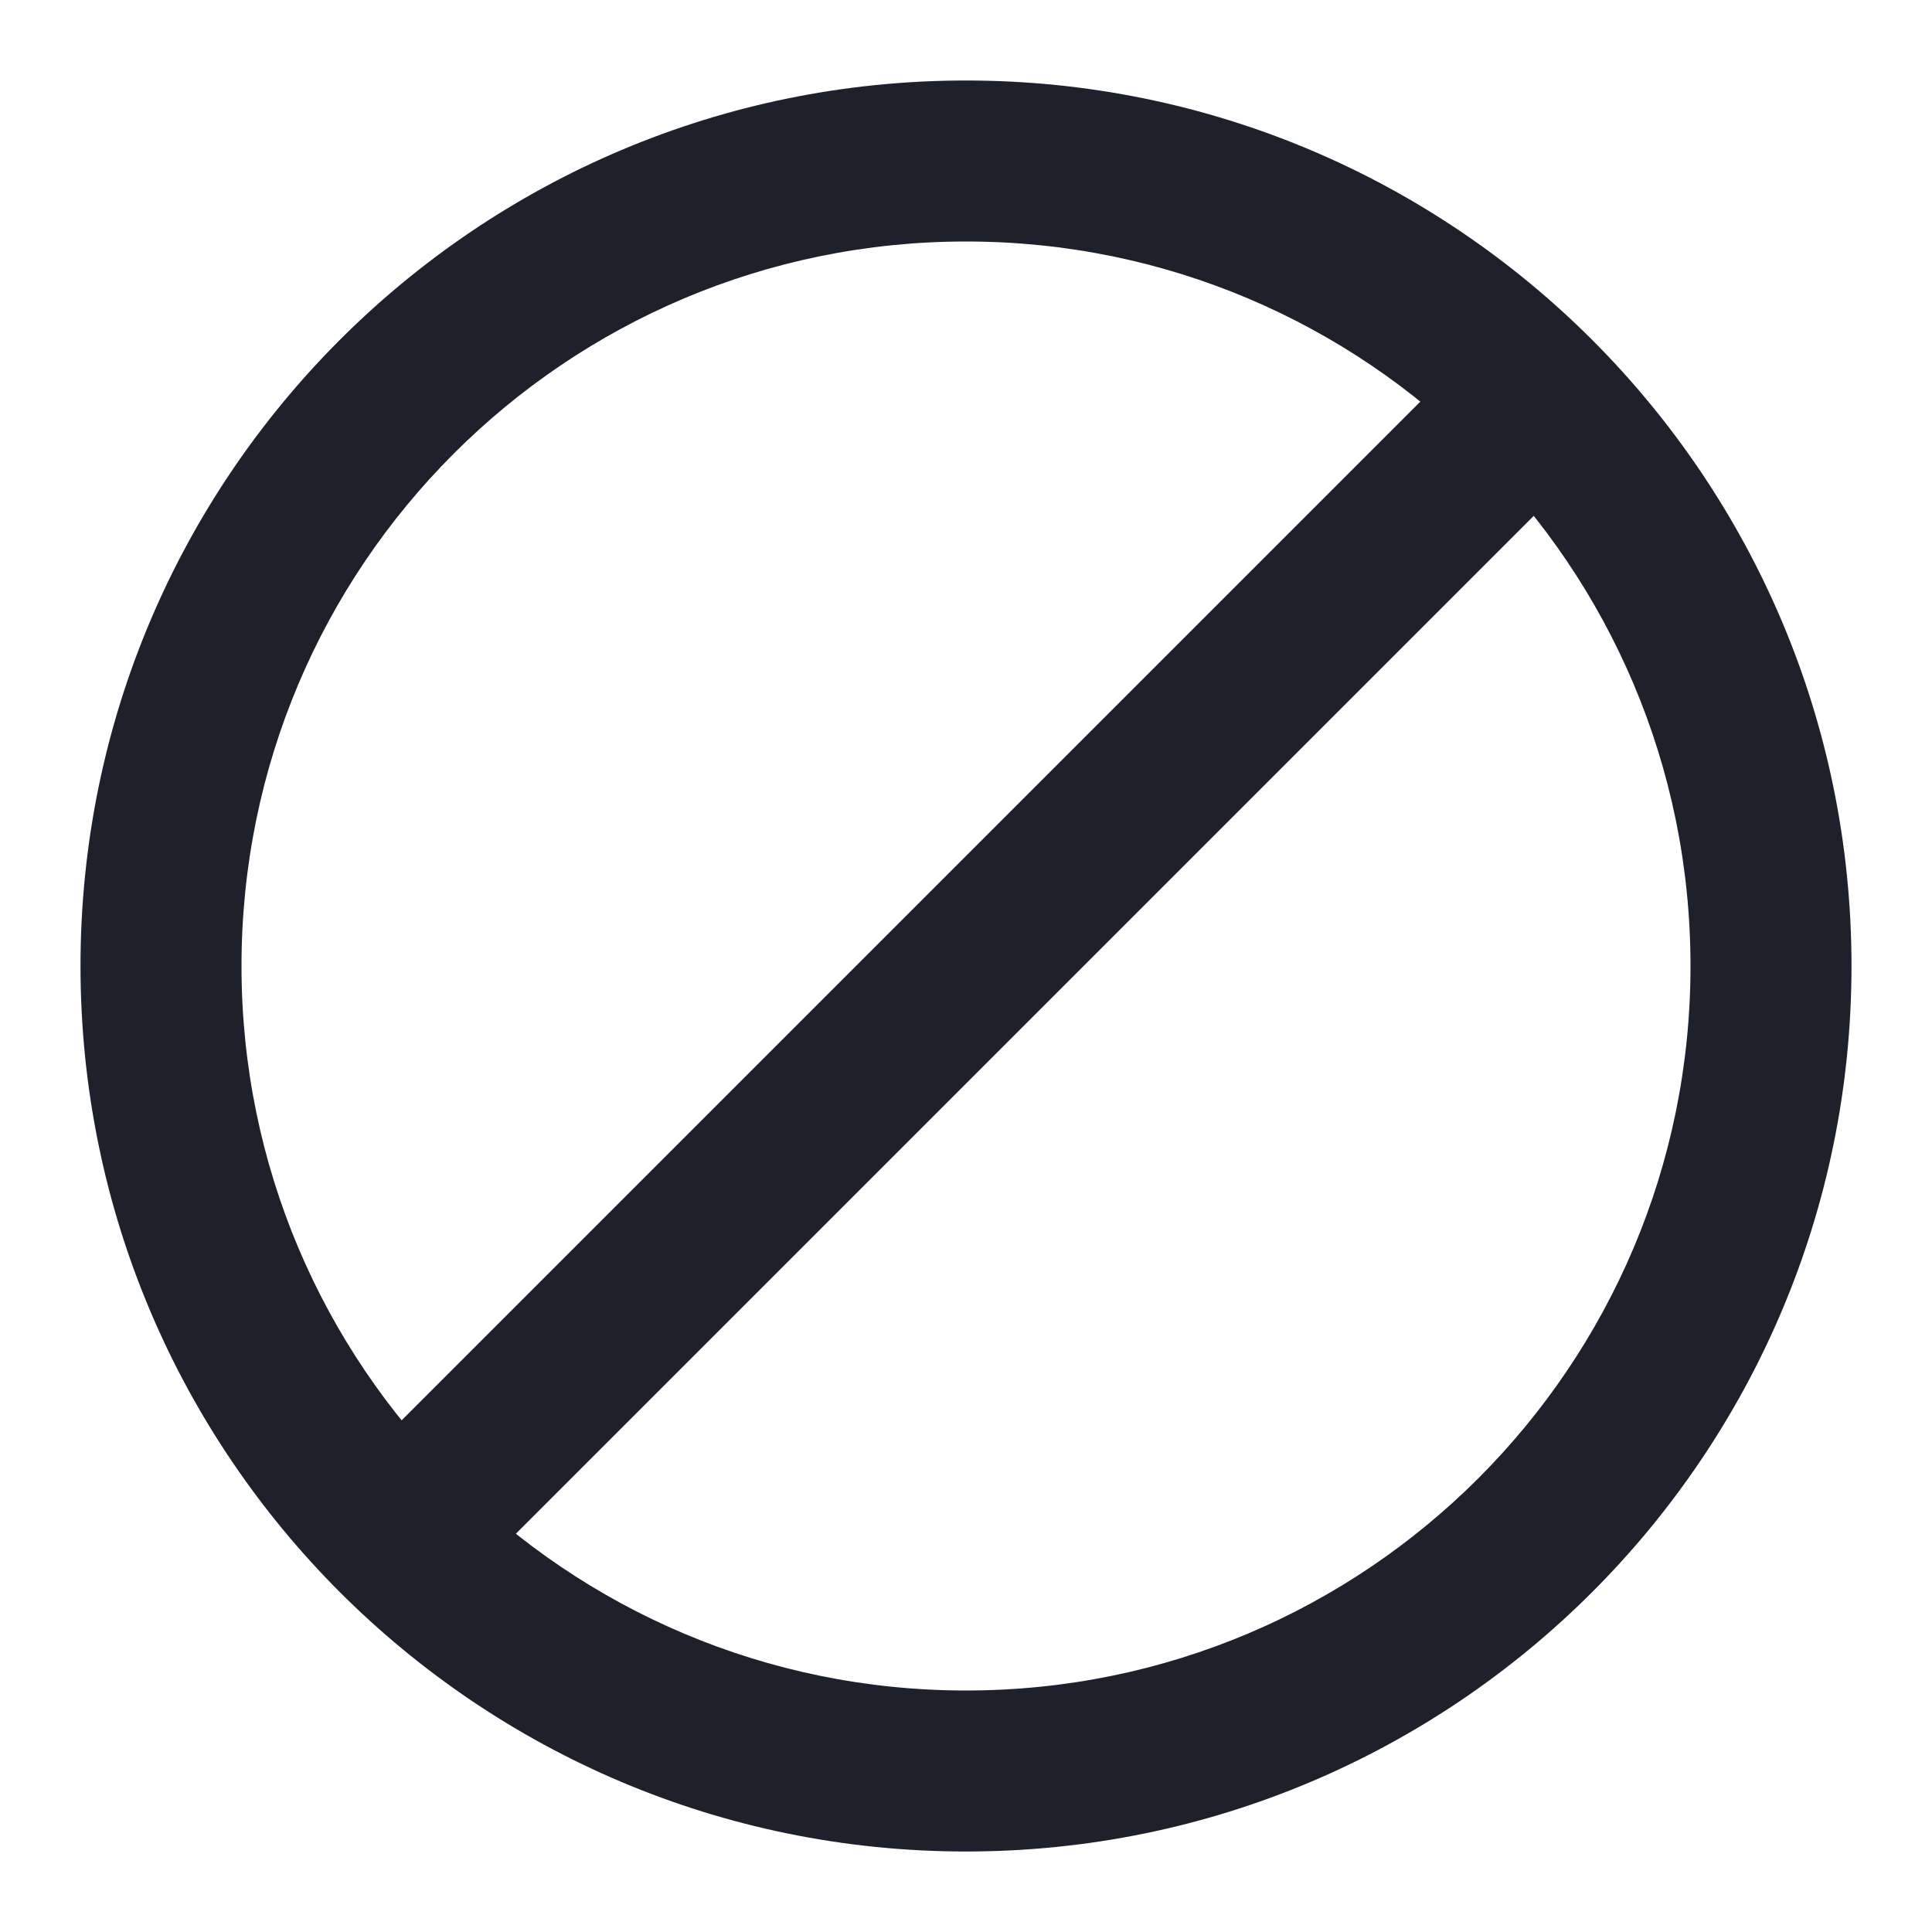
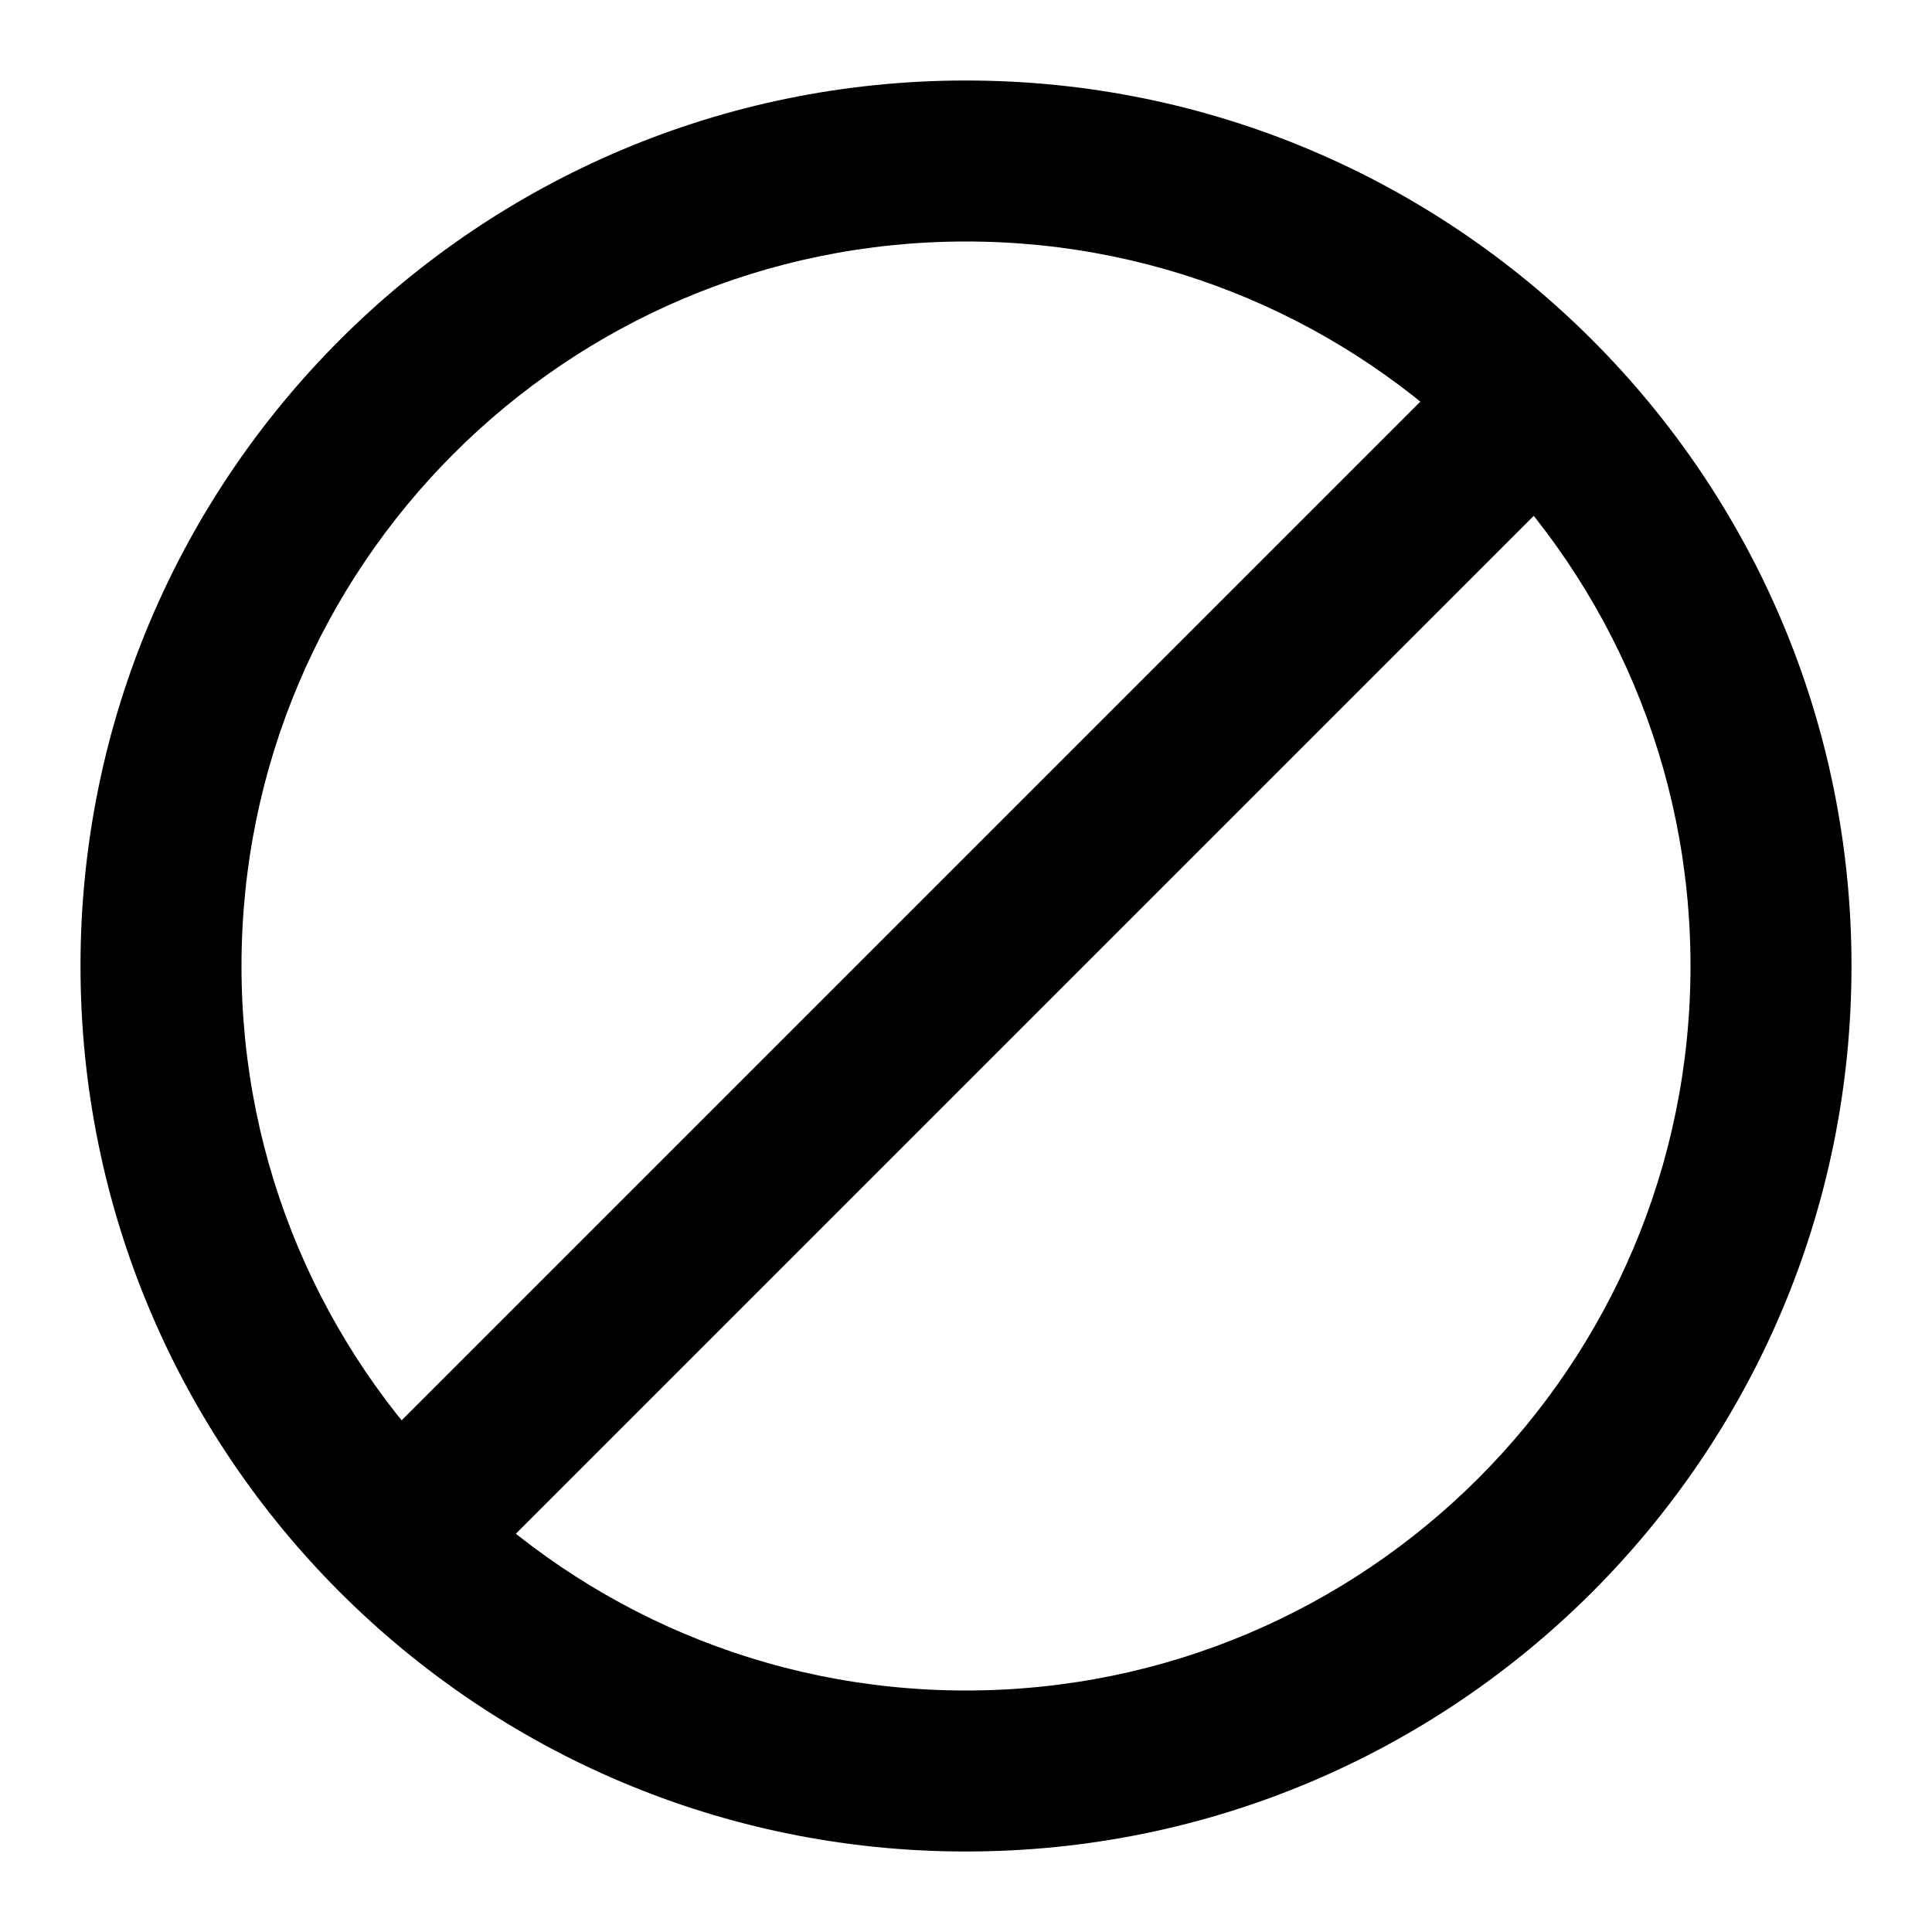
<svg xmlns="http://www.w3.org/2000/svg" width="24" height="24" viewBox="0 0 24 24" fill="none">
-   <path fill-rule="evenodd" clip-rule="evenodd" d="M4.543 19.504C4.152 19.113 4.152 18.48 4.543 18.09L18.043 4.59C18.433 4.199 19.067 4.199 19.457 4.59C19.848 4.98 19.848 5.613 19.457 6.004L5.957 19.504C5.567 19.894 4.933 19.894 4.543 19.504Z" fill="#1E212C" />
-   <path fill-rule="evenodd" clip-rule="evenodd" d="M12 3C7.029 3 3 7.029 3 12C3 16.971 7.029 21 12 21C16.971 21 21 16.971 21 12C21 7.029 16.971 3 12 3ZM1 12C1 5.925 5.925 1 12 1C18.075 1 23 5.925 23 12C23 18.075 18.075 23 12 23C5.925 23 1 18.075 1 12Z" fill="#1E212C" />
+   <path fill-rule="evenodd" clip-rule="evenodd" d="M4.543 19.504C4.152 19.113 4.152 18.48 4.543 18.09L18.043 4.59C18.433 4.199 19.067 4.199 19.457 4.59C19.848 4.98 19.848 5.613 19.457 6.004L5.957 19.504C5.567 19.894 4.933 19.894 4.543 19.504Z" fill="currentColor" />
+   <path fill-rule="evenodd" clip-rule="evenodd" d="M12 3C7.029 3 3 7.029 3 12C3 16.971 7.029 21 12 21C16.971 21 21 16.971 21 12C21 7.029 16.971 3 12 3ZM1 12C1 5.925 5.925 1 12 1C18.075 1 23 5.925 23 12C23 18.075 18.075 23 12 23C5.925 23 1 18.075 1 12Z" fill="currentColor" />
</svg>
